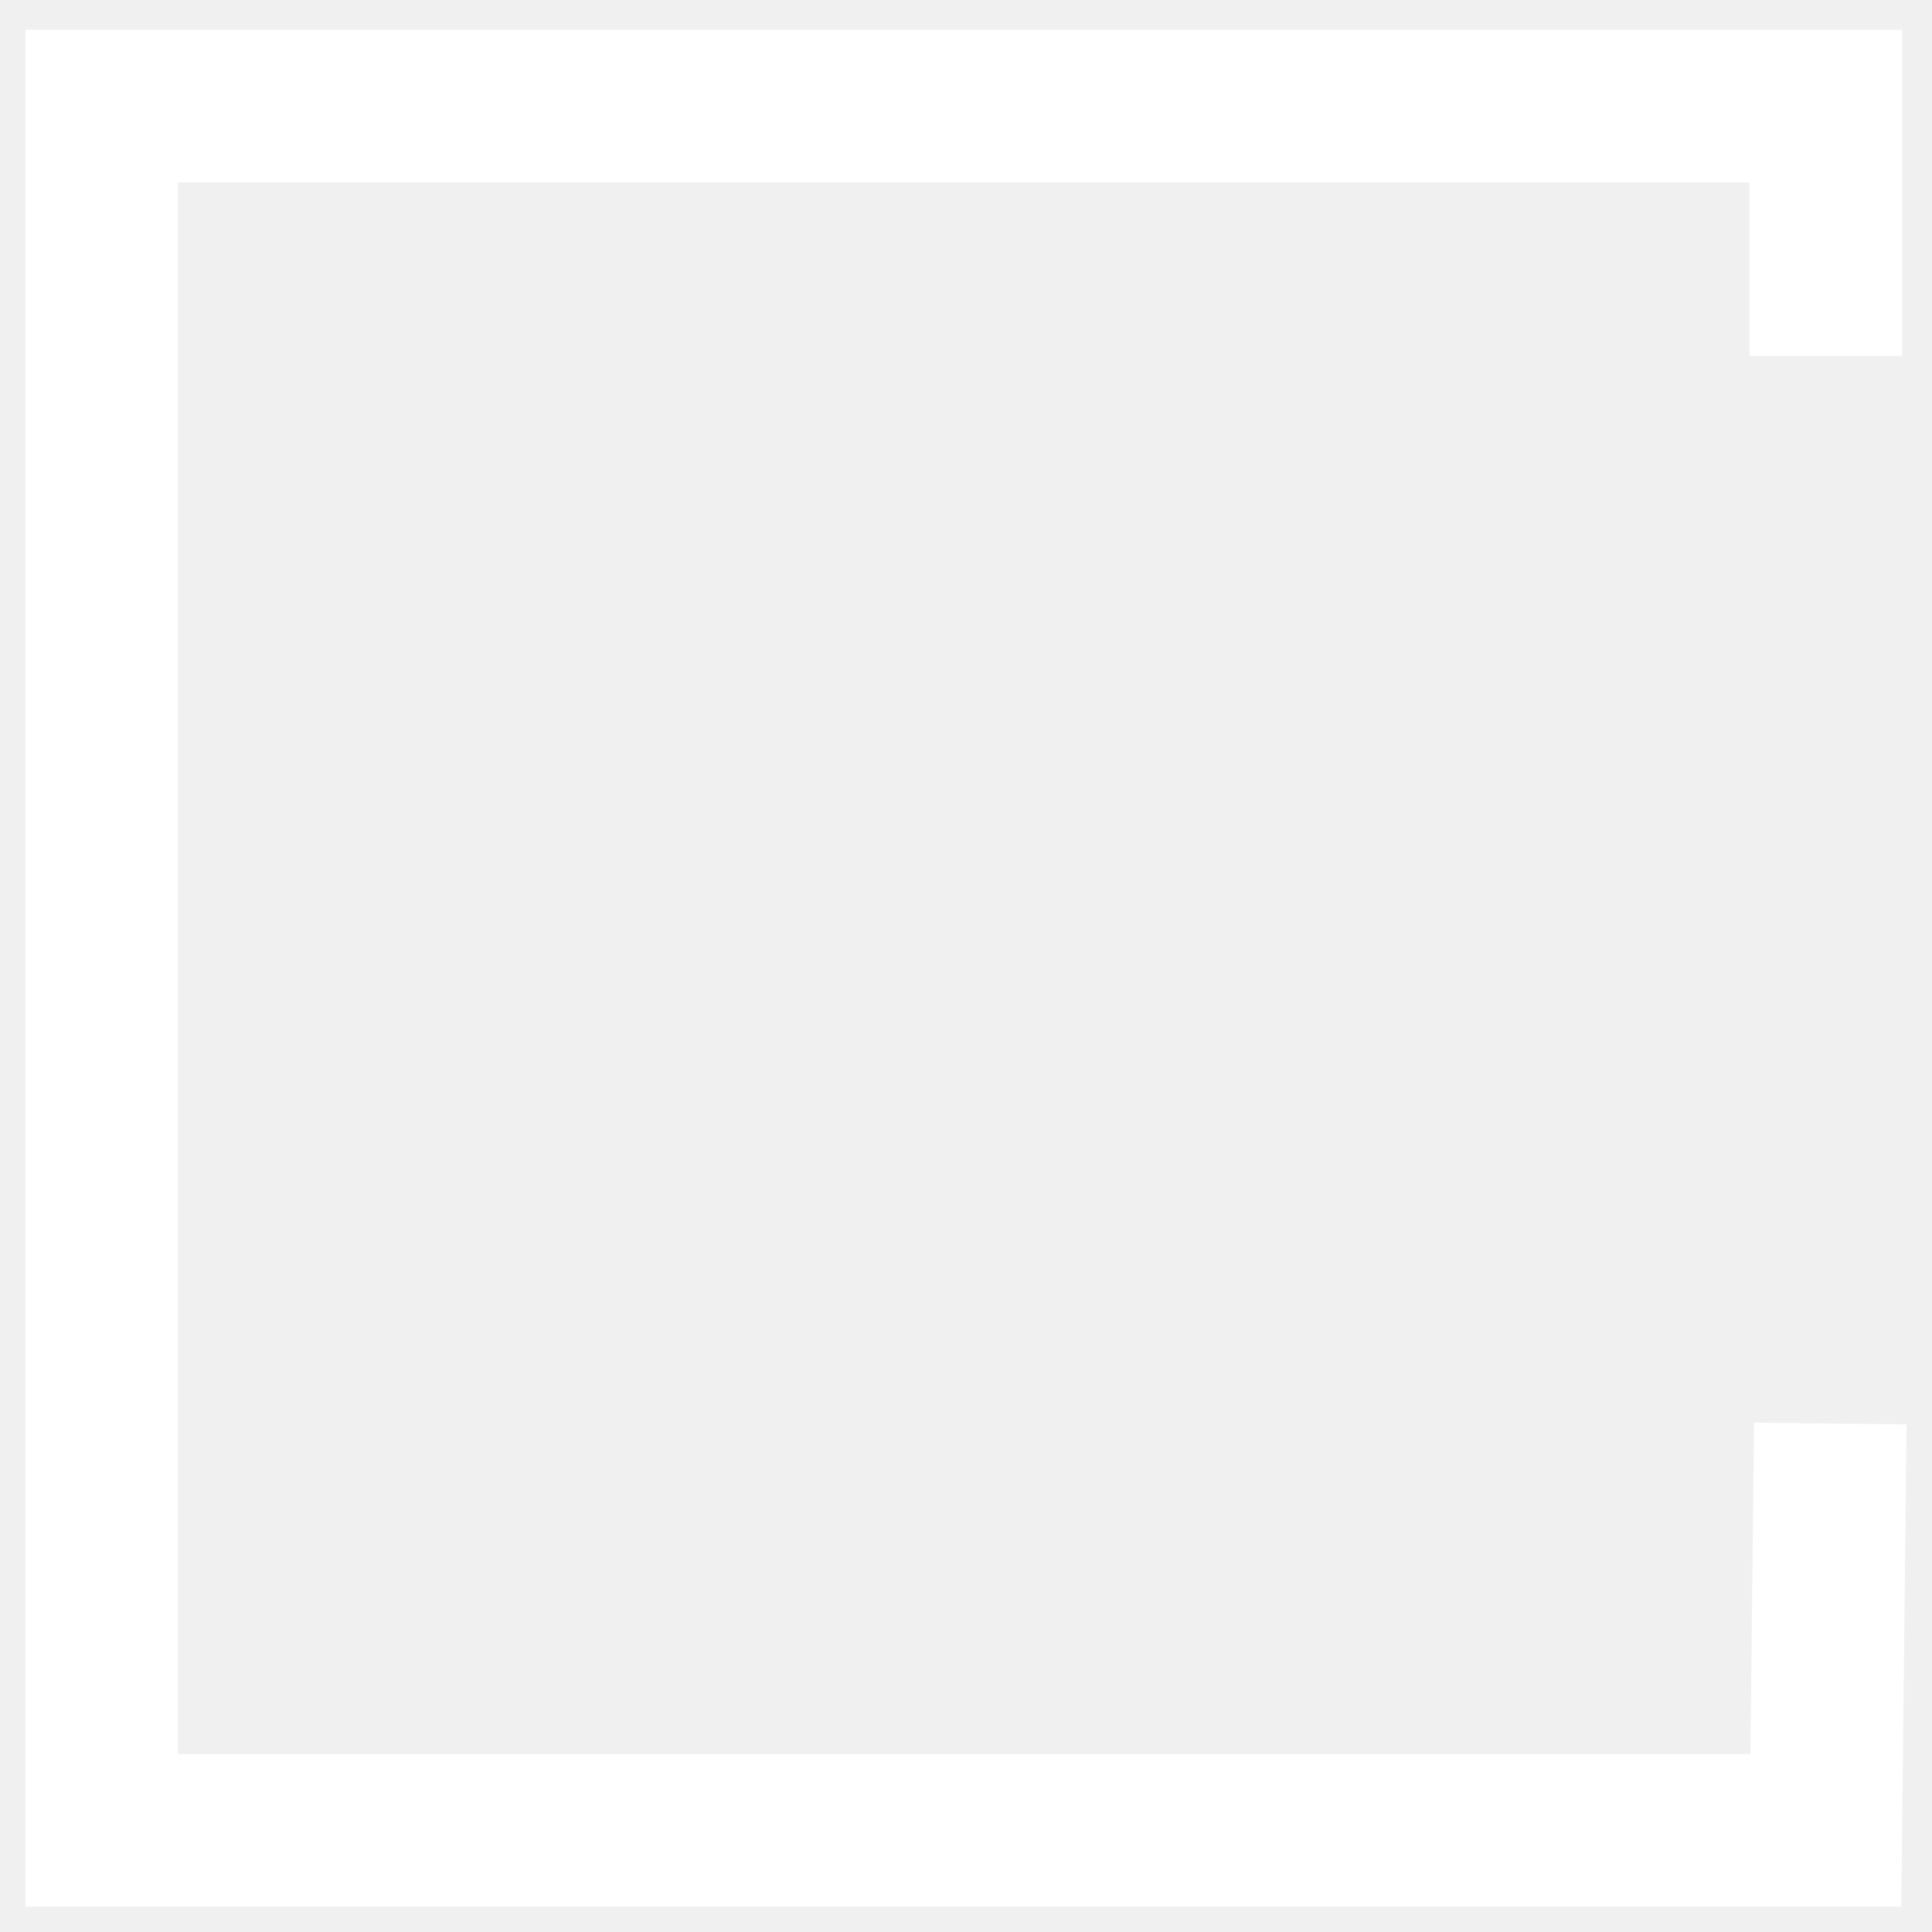
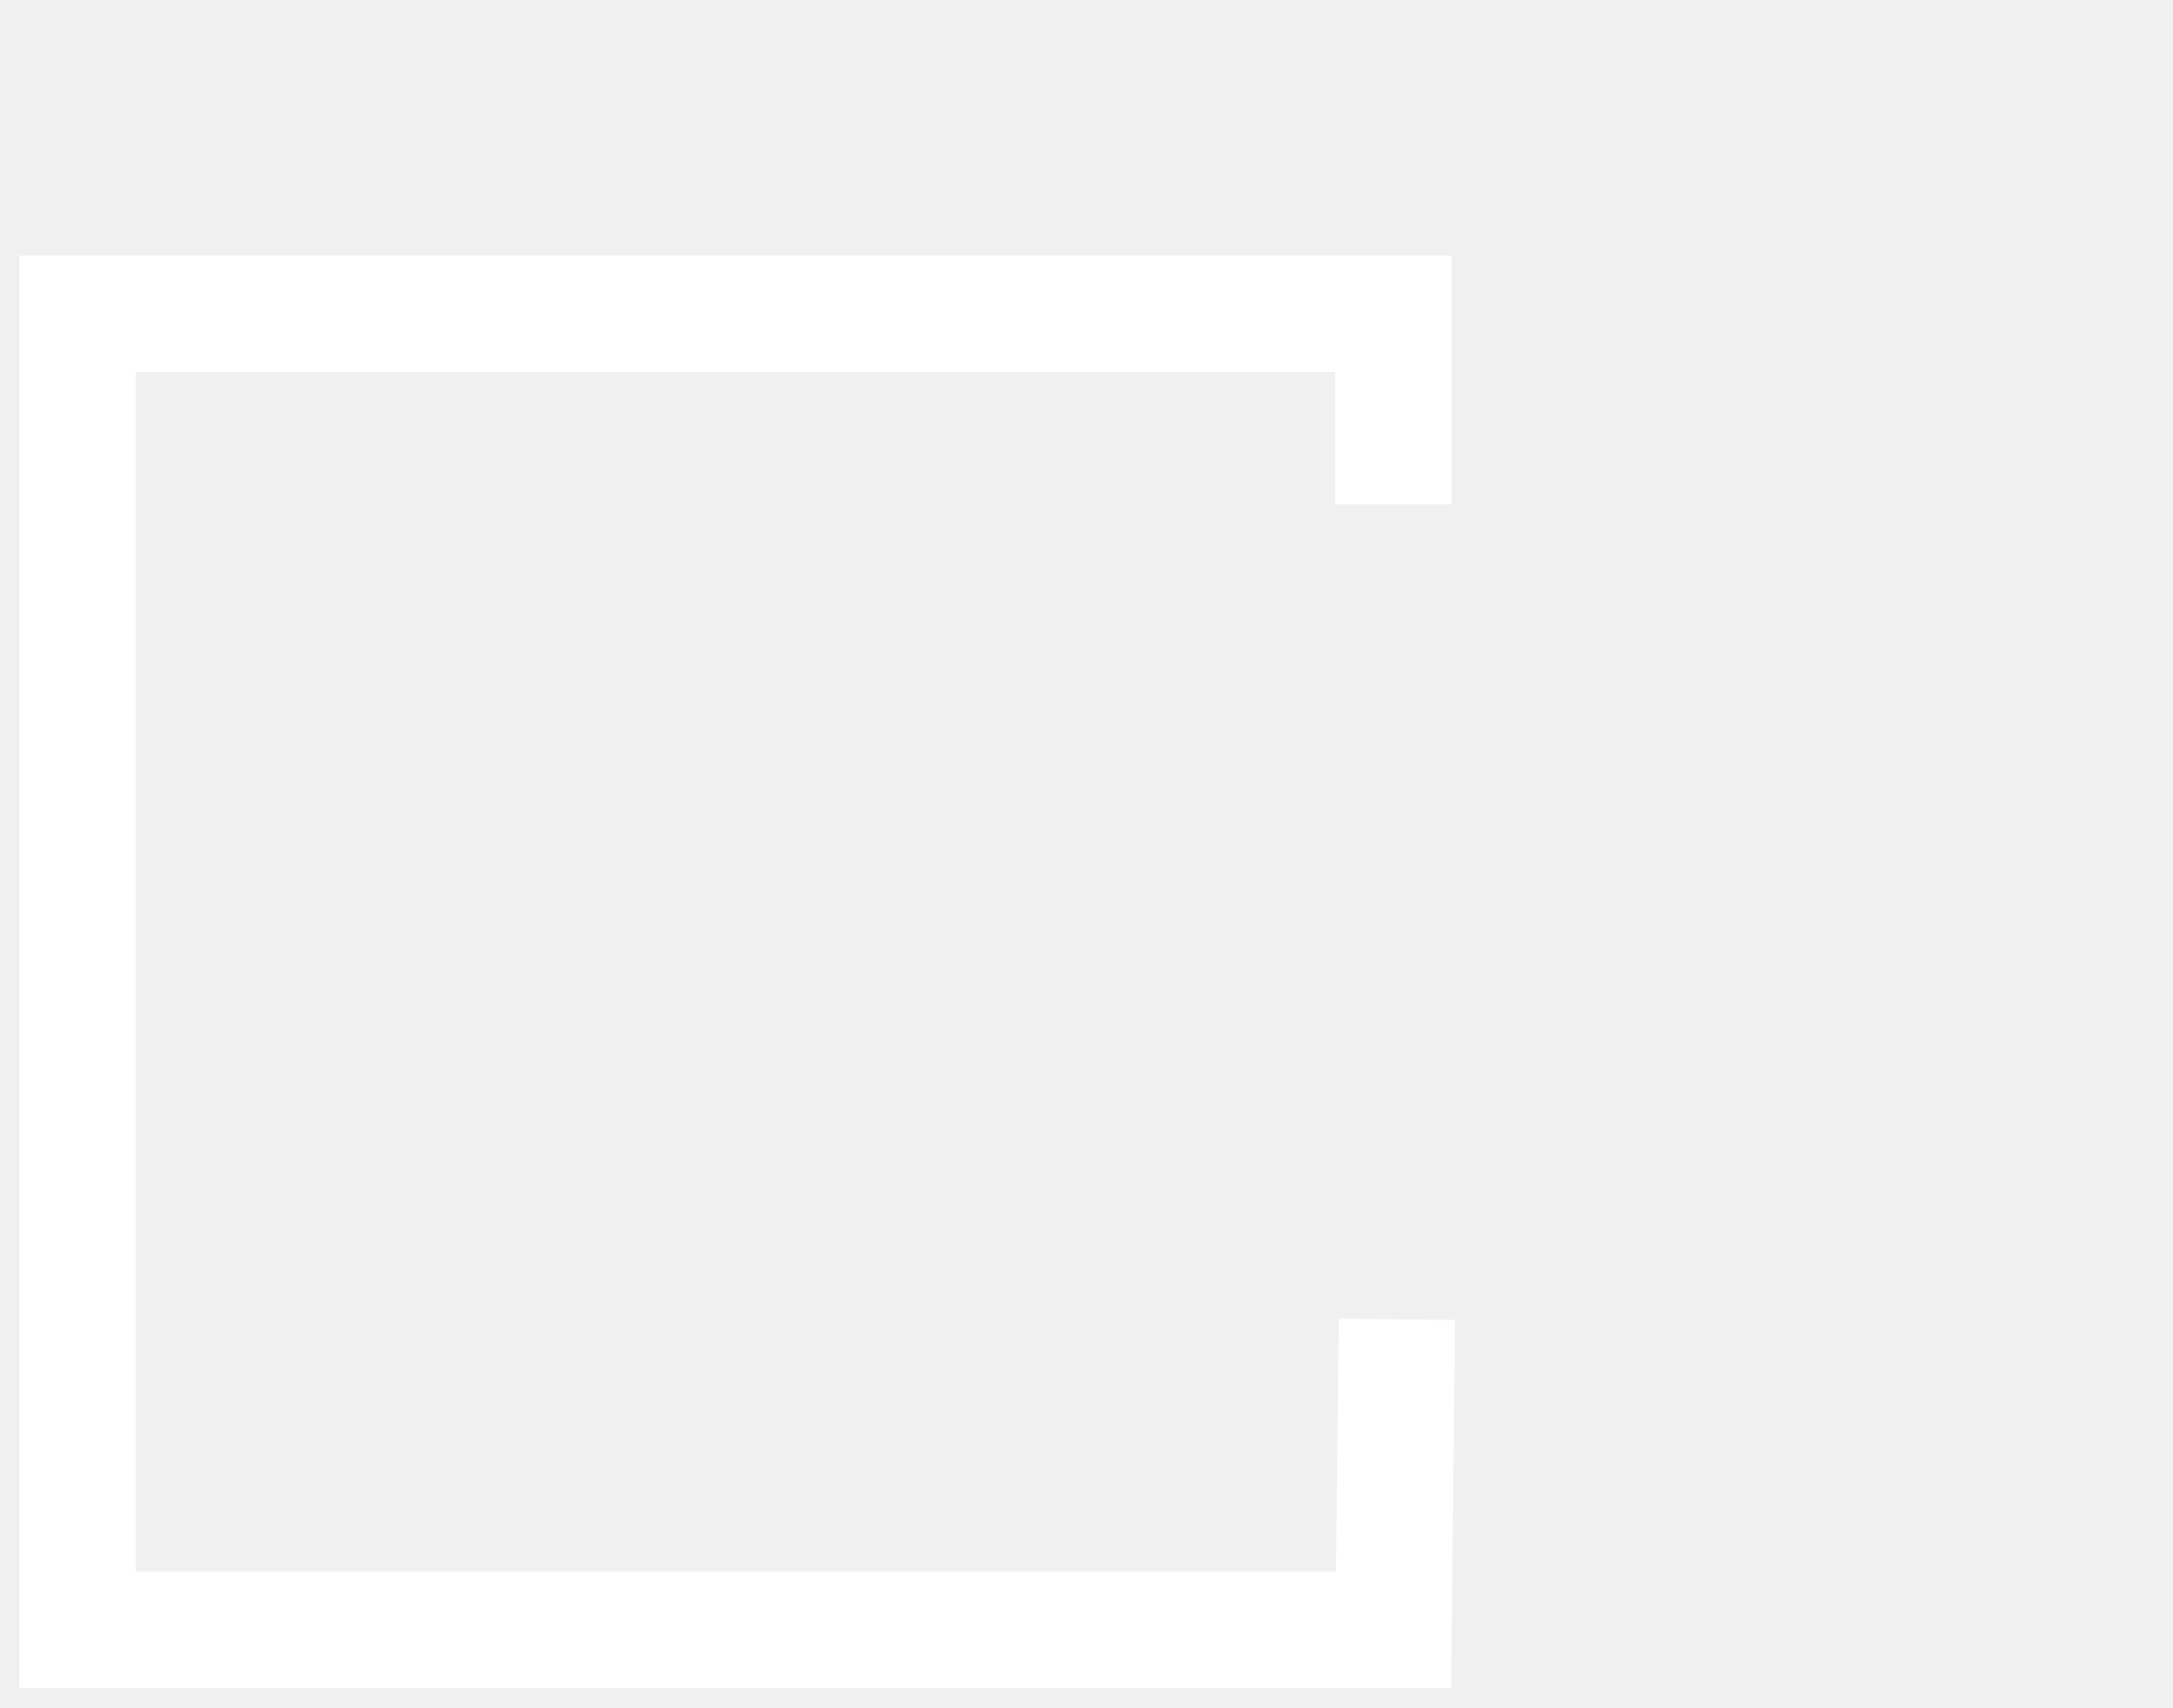
- <svg xmlns="http://www.w3.org/2000/svg" width="19" height="19" viewBox="0 0 19 19" fill="none">
-   <path d="M17.956 3.5V1.043H1V18C1 18 11.335 18 17.956 18L18 14" stroke="white" stroke-width="1.5" />
+ <svg xmlns="http://www.w3.org/2000/svg" width="28" height="22" viewBox="0 0 28 22" fill="none">
+   <path d="M17.956 6.5V4.043H1V21C1 21 11.335 21 17.956 21L18 17" stroke="white" stroke-width="1.5" />
</svg>
